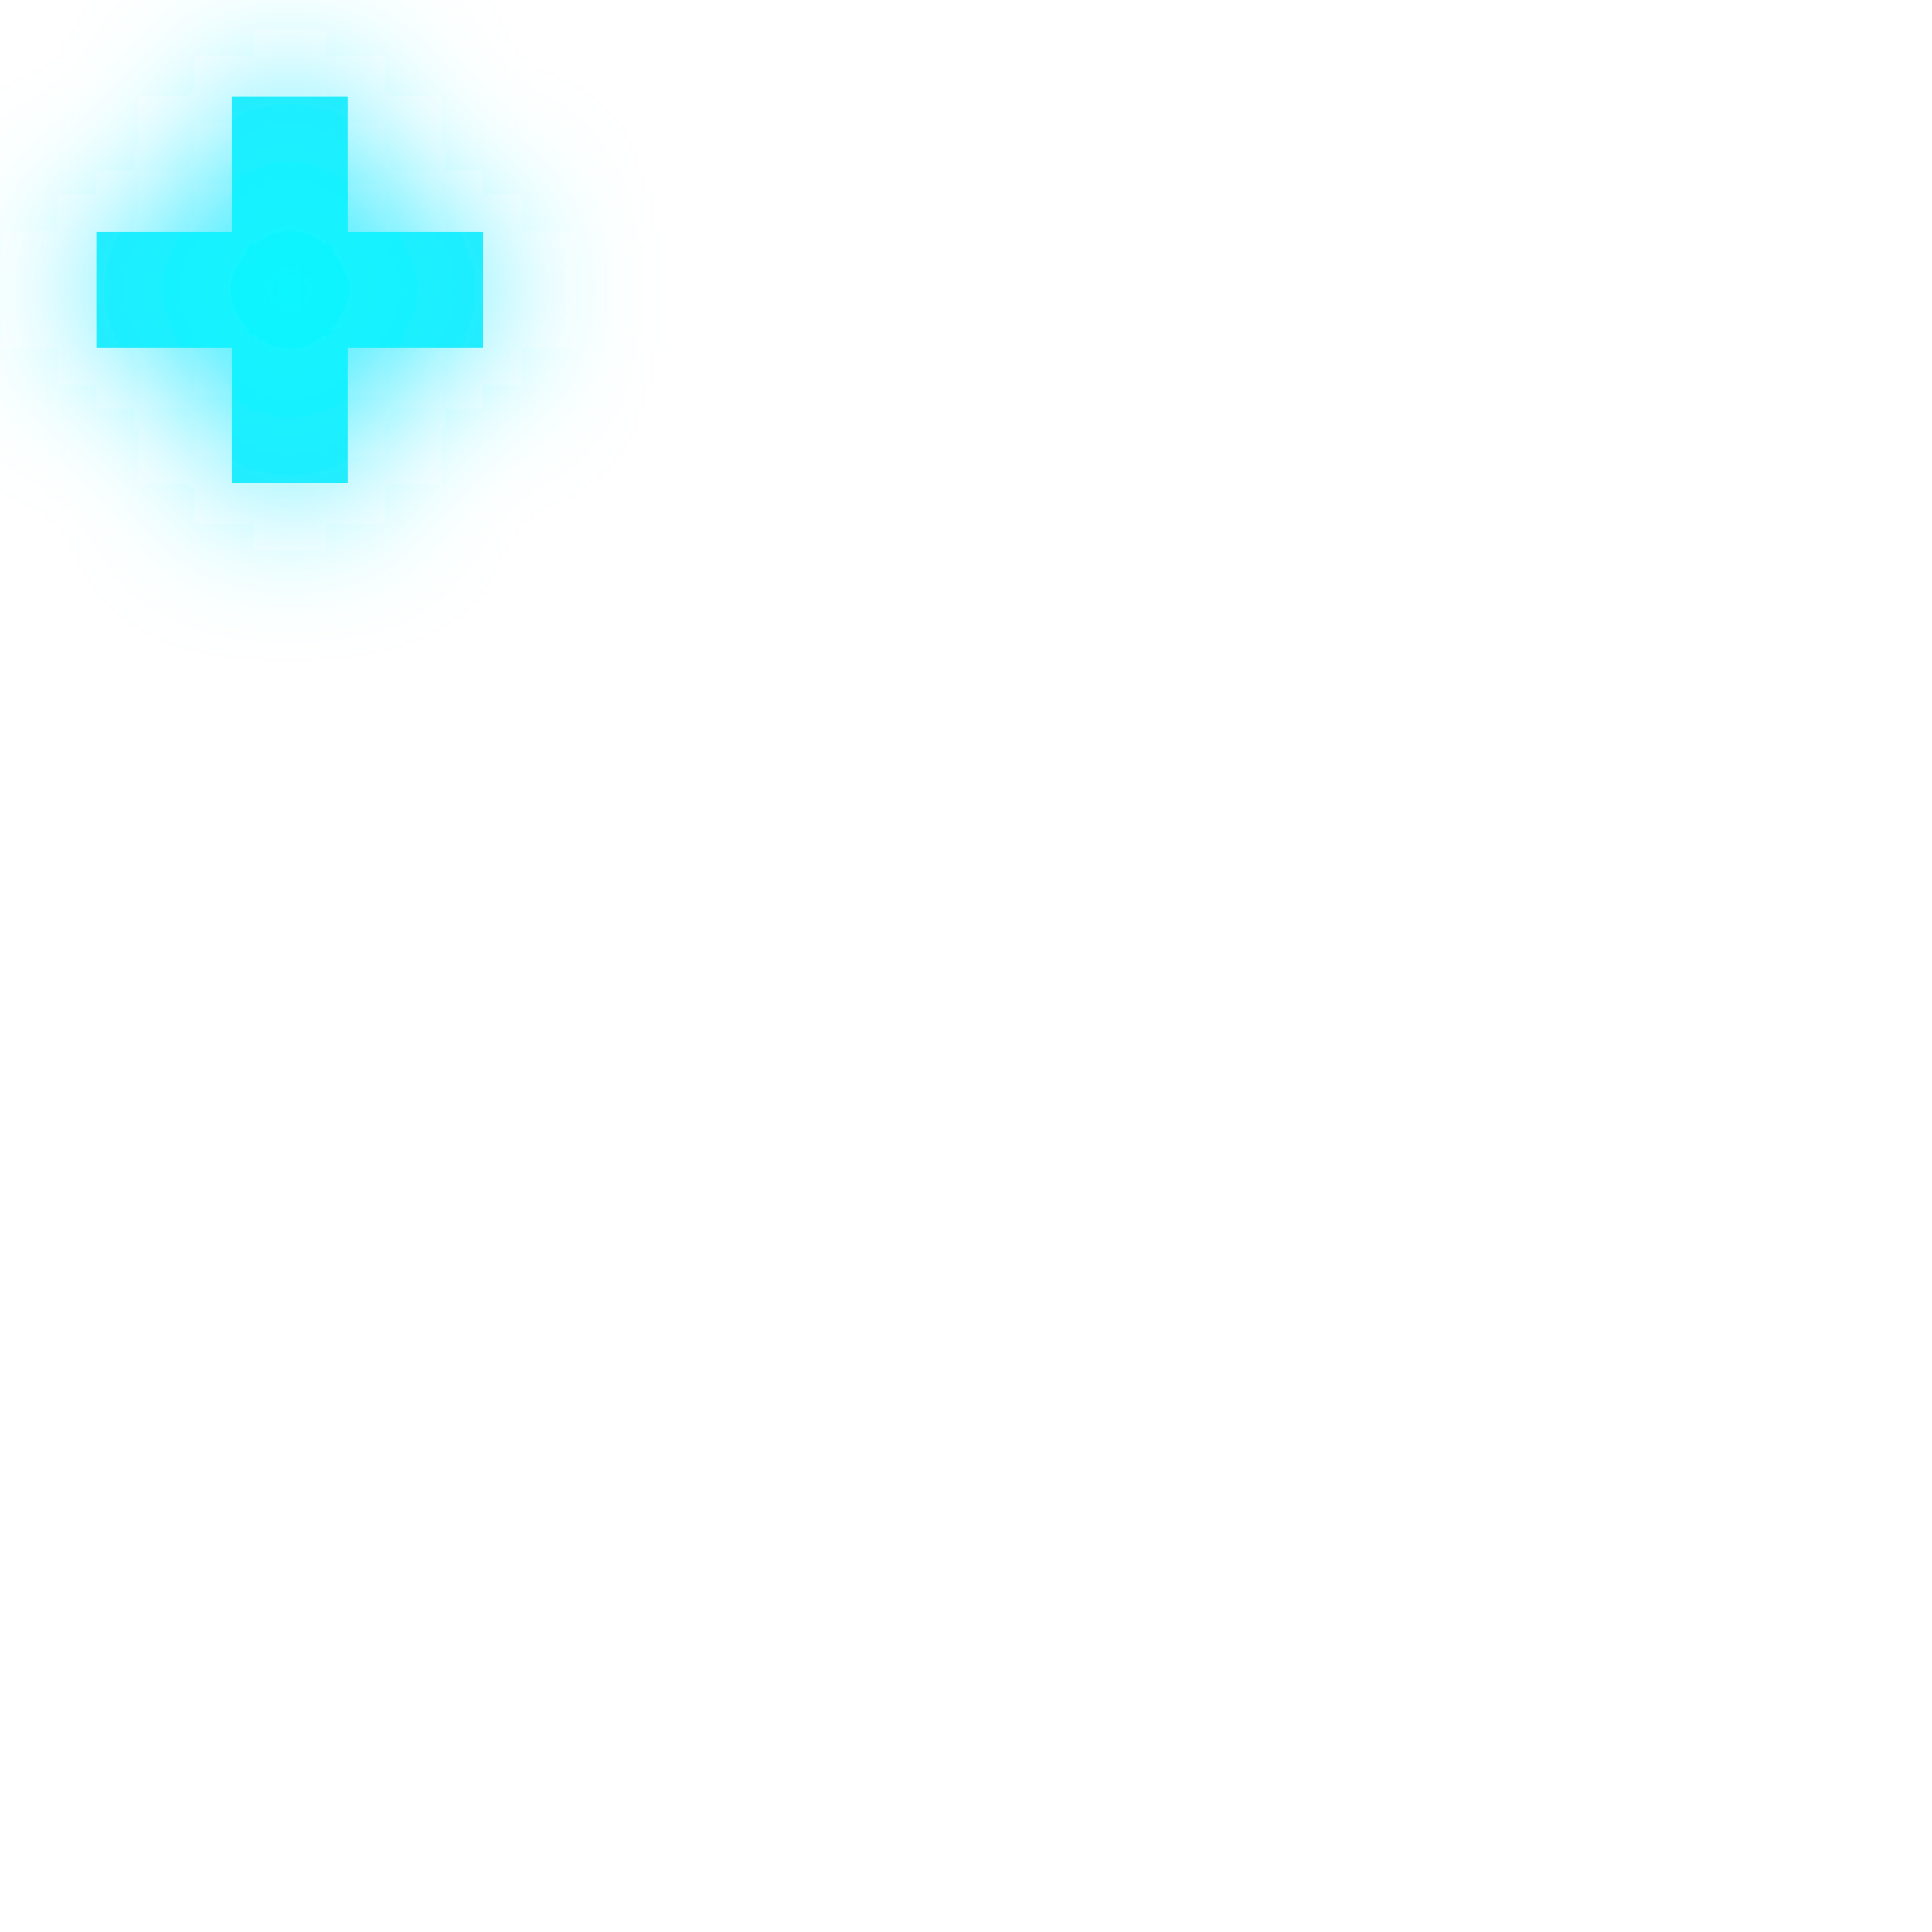
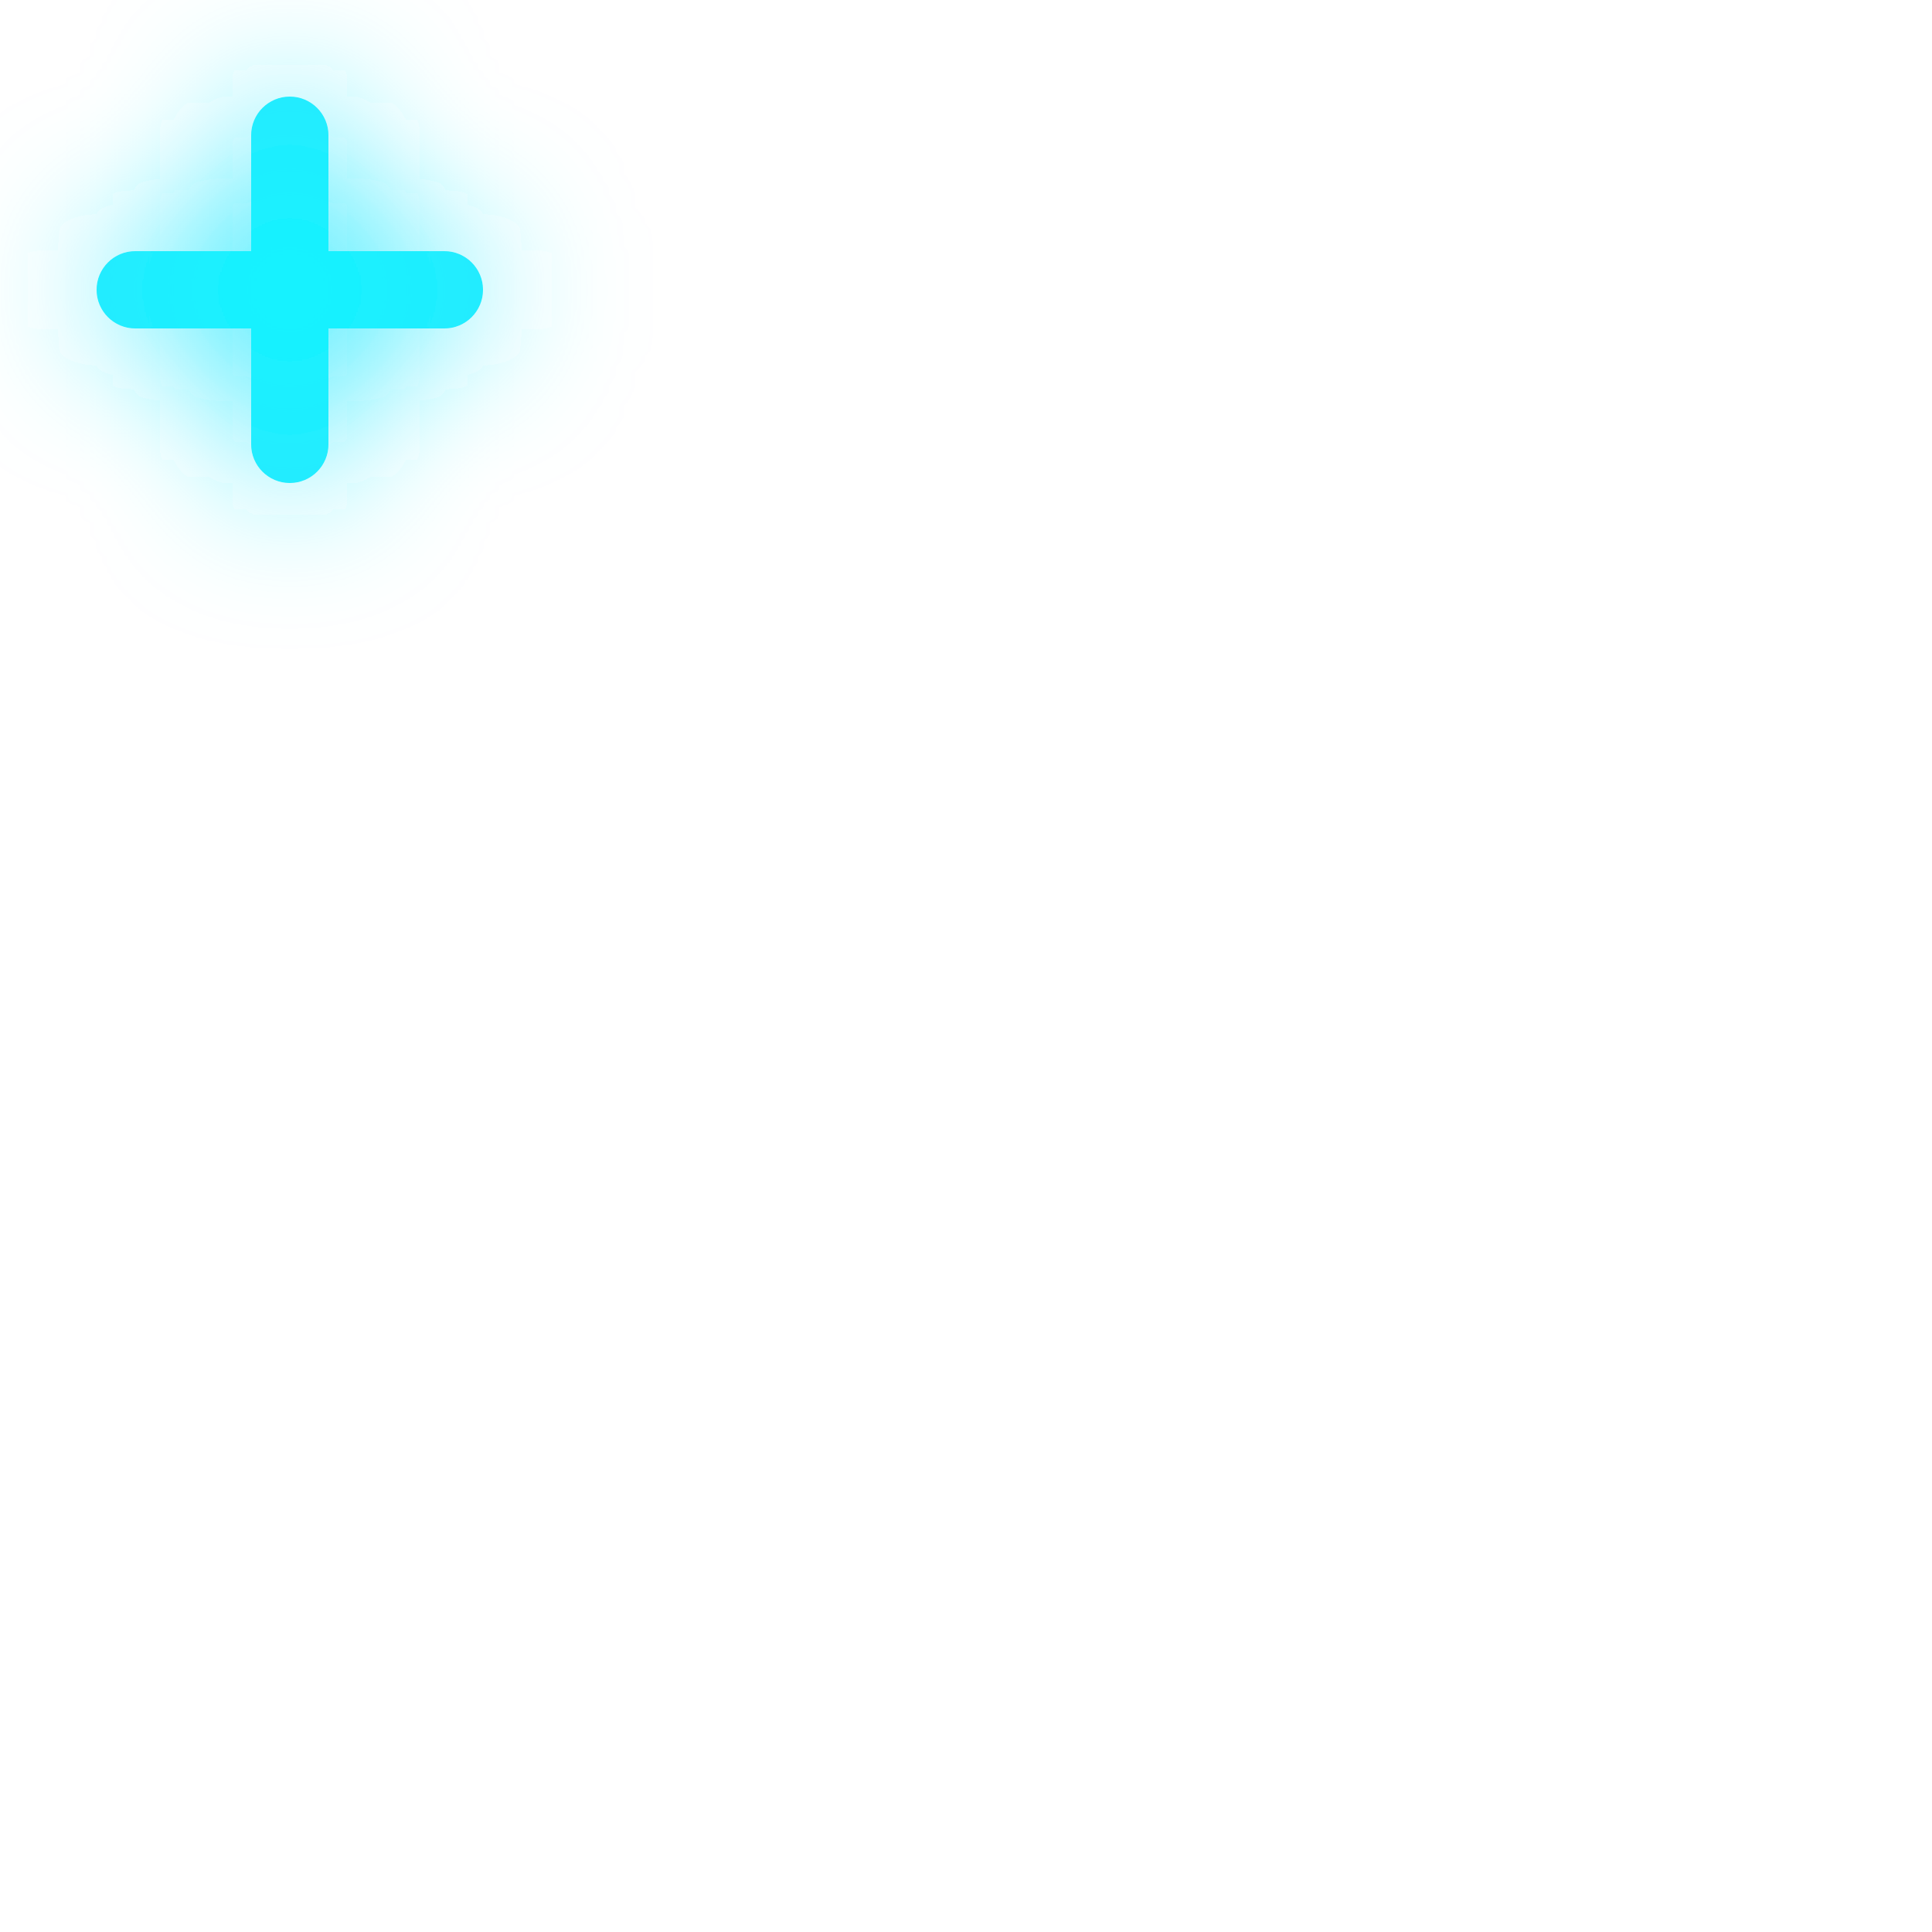
<svg xmlns="http://www.w3.org/2000/svg" viewBox="0 0 100 100" fill="#26e9ff">
  <defs>
-     <filter id="glow" x="-120%" y="-120%" width="400%" height="400%">
+     <filter id="glow" x="-120%" y="-120%" width="600%" height="600%">
      <feOffset result="offOut" in="SourceGraphic" dx="0" dy="0" />
      <feGaussianBlur result="blurOut" in="offOut" stdDeviation="4" />
      <feBlend in="SourceGraphic" in2="blurOut" mode="overlay" />
    </filter>
  </defs>
  <g filter="url(#glow)">
-     <rect height="20" width="6" y="5" x="12" stroke-width="1.5" />
-     <rect height="6" width="20" y="12" x="5" stroke-width="1.5" />
+     <rect height="20" width="4" y="5" x="13" border-radius="10ch" rx="2" />
+     <rect height="4" width="20" y="13" x="5" border-radius="10ch" rx="2" />
  </g>
</svg>
